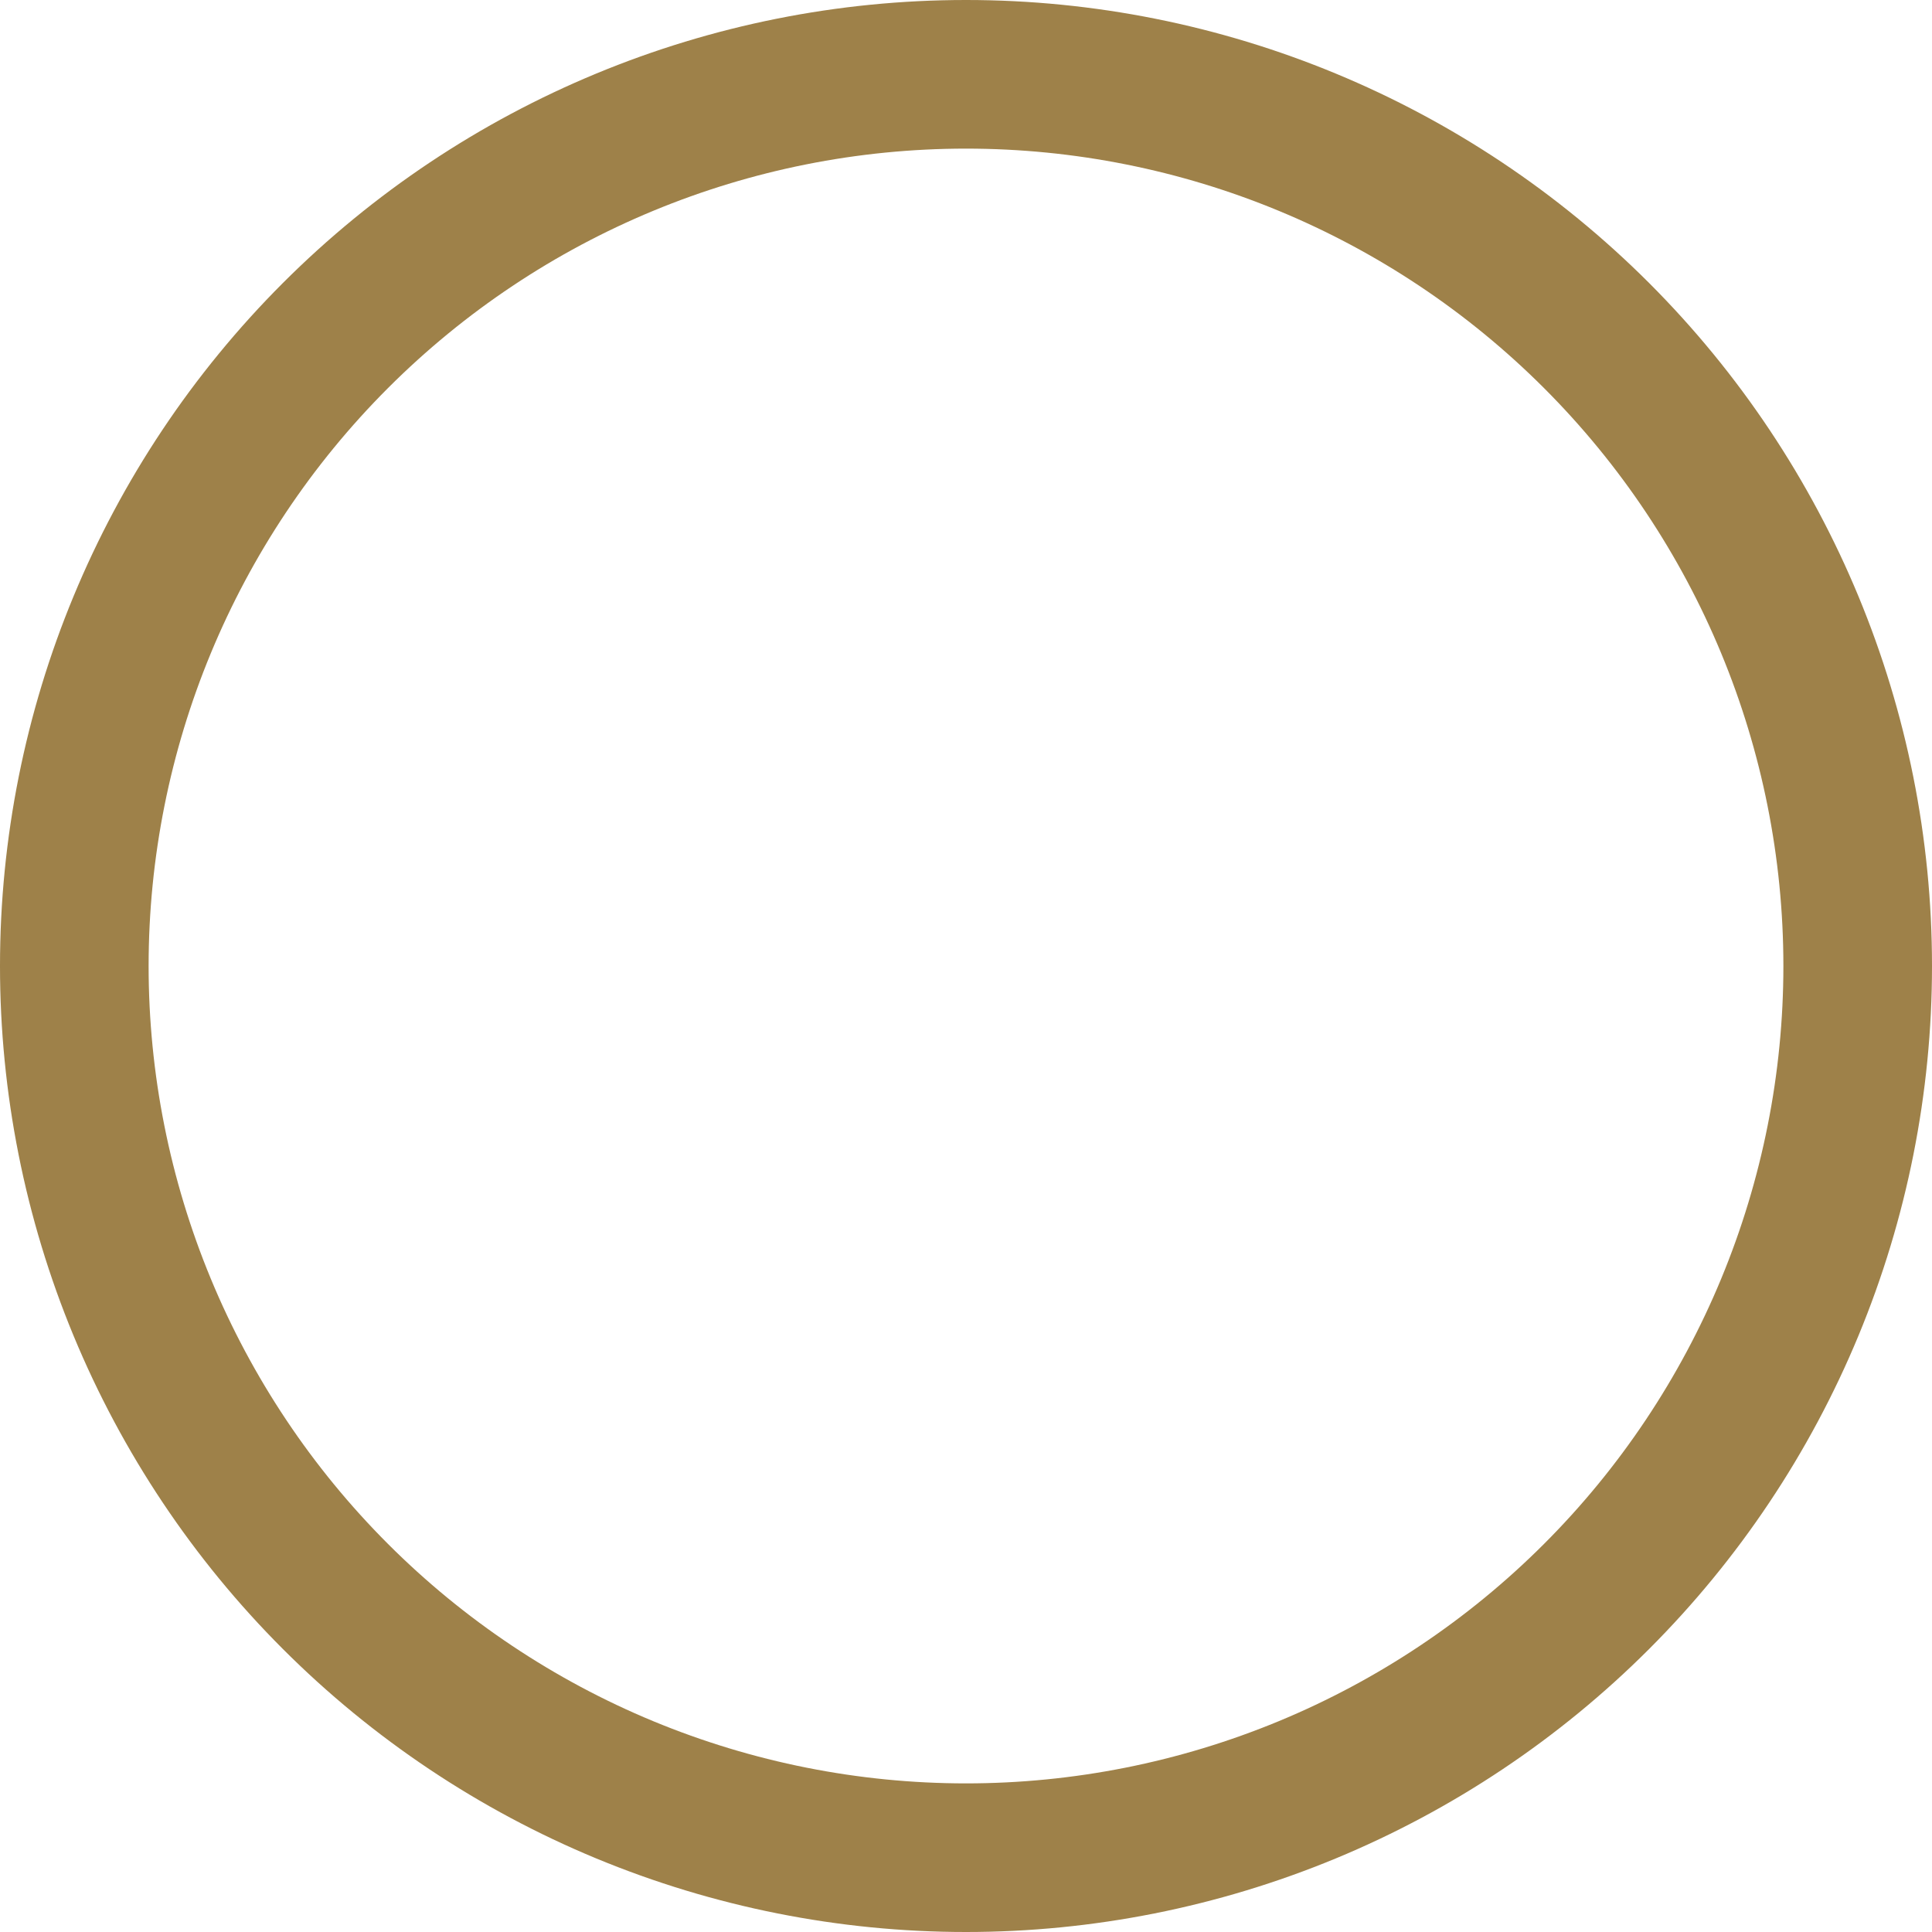
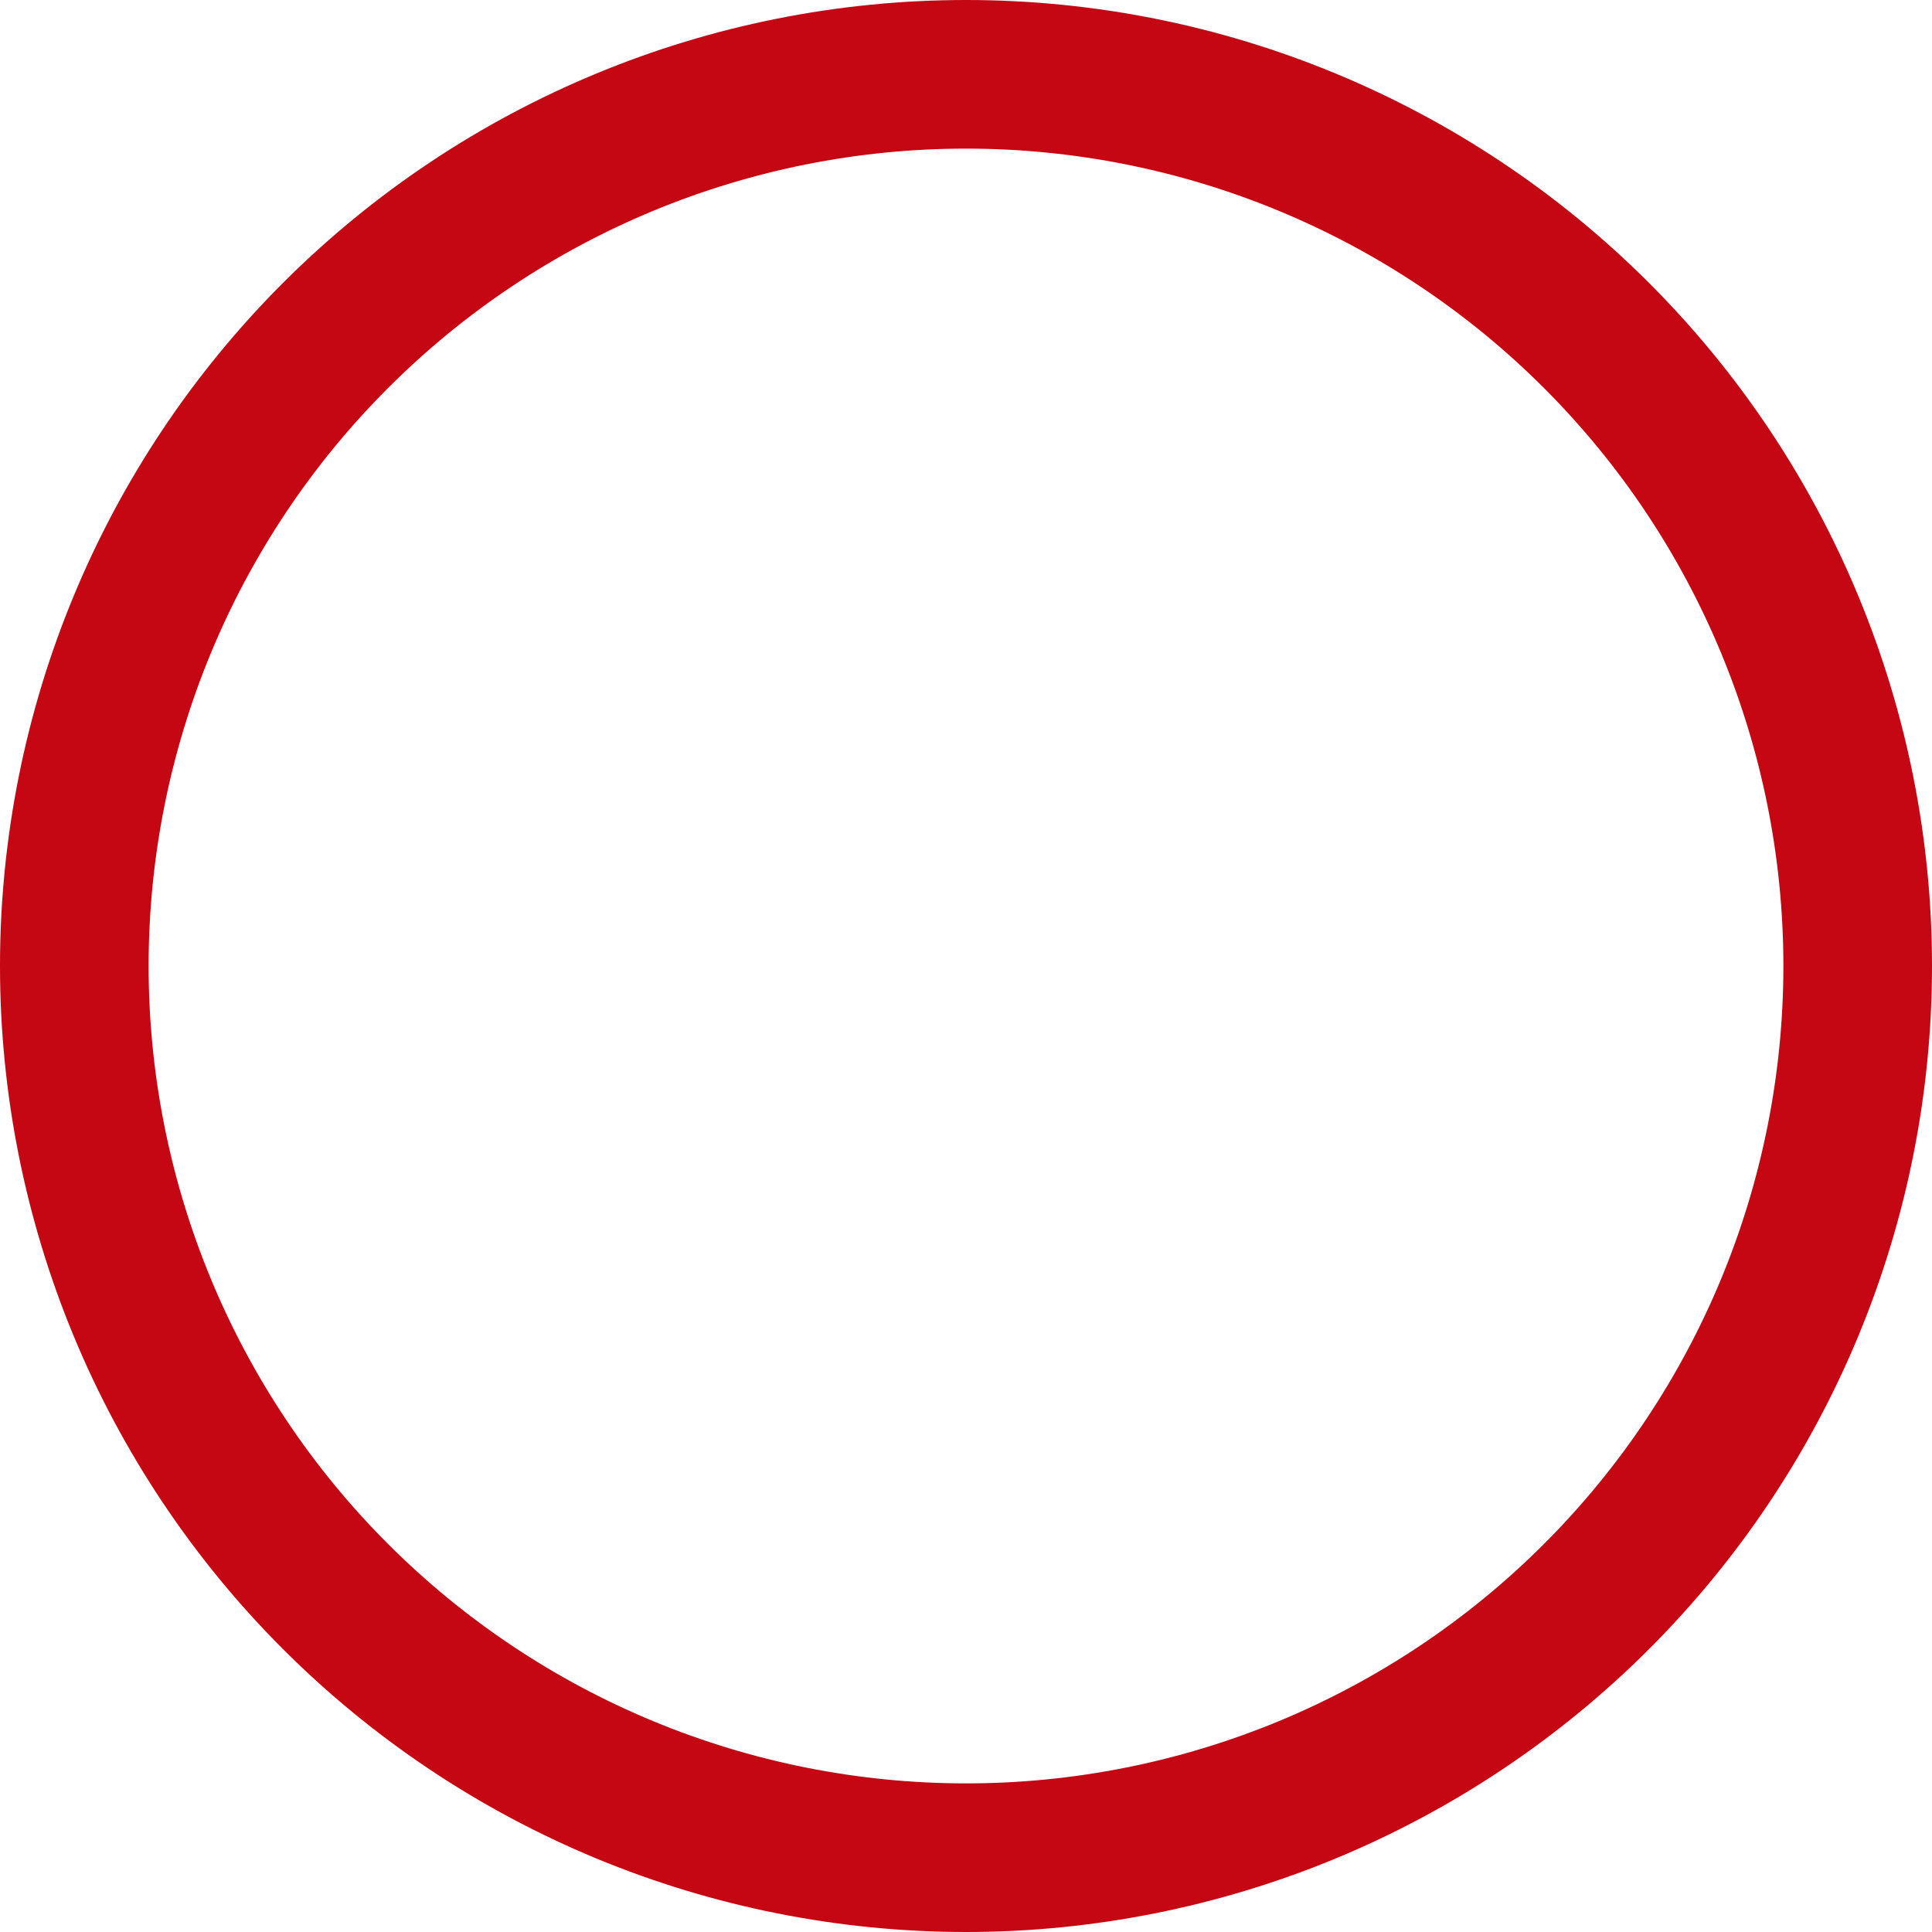
<svg xmlns="http://www.w3.org/2000/svg" width="130" height="130" viewBox="0 0 130 130" fill="none">
-   <path d="M125 65C125 72.879 123.448 80.681 120.433 87.961C117.417 95.24 112.998 101.855 107.426 107.426C101.855 112.998 95.24 117.417 87.961 120.433C80.681 123.448 72.879 125 65 125C57.121 125 49.319 123.448 42.039 120.433C34.76 117.417 28.145 112.998 22.574 107.426C17.002 101.855 12.582 95.24 9.567 87.961C6.552 80.681 5 72.879 5 65C5 49.087 11.321 33.826 22.574 22.574C33.826 11.321 49.087 5 65 5C80.913 5 96.174 11.321 107.426 22.574C118.679 33.826 125 49.087 125 65Z" stroke="#9E8149" stroke-width="10" stroke-linecap="round" stroke-linejoin="round" />
+   <path d="M125 65C125 72.879 123.448 80.681 120.433 87.961C117.417 95.24 112.998 101.855 107.426 107.426C101.855 112.998 95.24 117.417 87.961 120.433C80.681 123.448 72.879 125 65 125C57.121 125 49.319 123.448 42.039 120.433C34.76 117.417 28.145 112.998 22.574 107.426C17.002 101.855 12.582 95.24 9.567 87.961C6.552 80.681 5 72.879 5 65C5 49.087 11.321 33.826 22.574 22.574C33.826 11.321 49.087 5 65 5C80.913 5 96.174 11.321 107.426 22.574C118.679 33.826 125 49.087 125 65Z" stroke="#C40713" stroke-width="10" stroke-linecap="round" stroke-linejoin="round" />
</svg>
